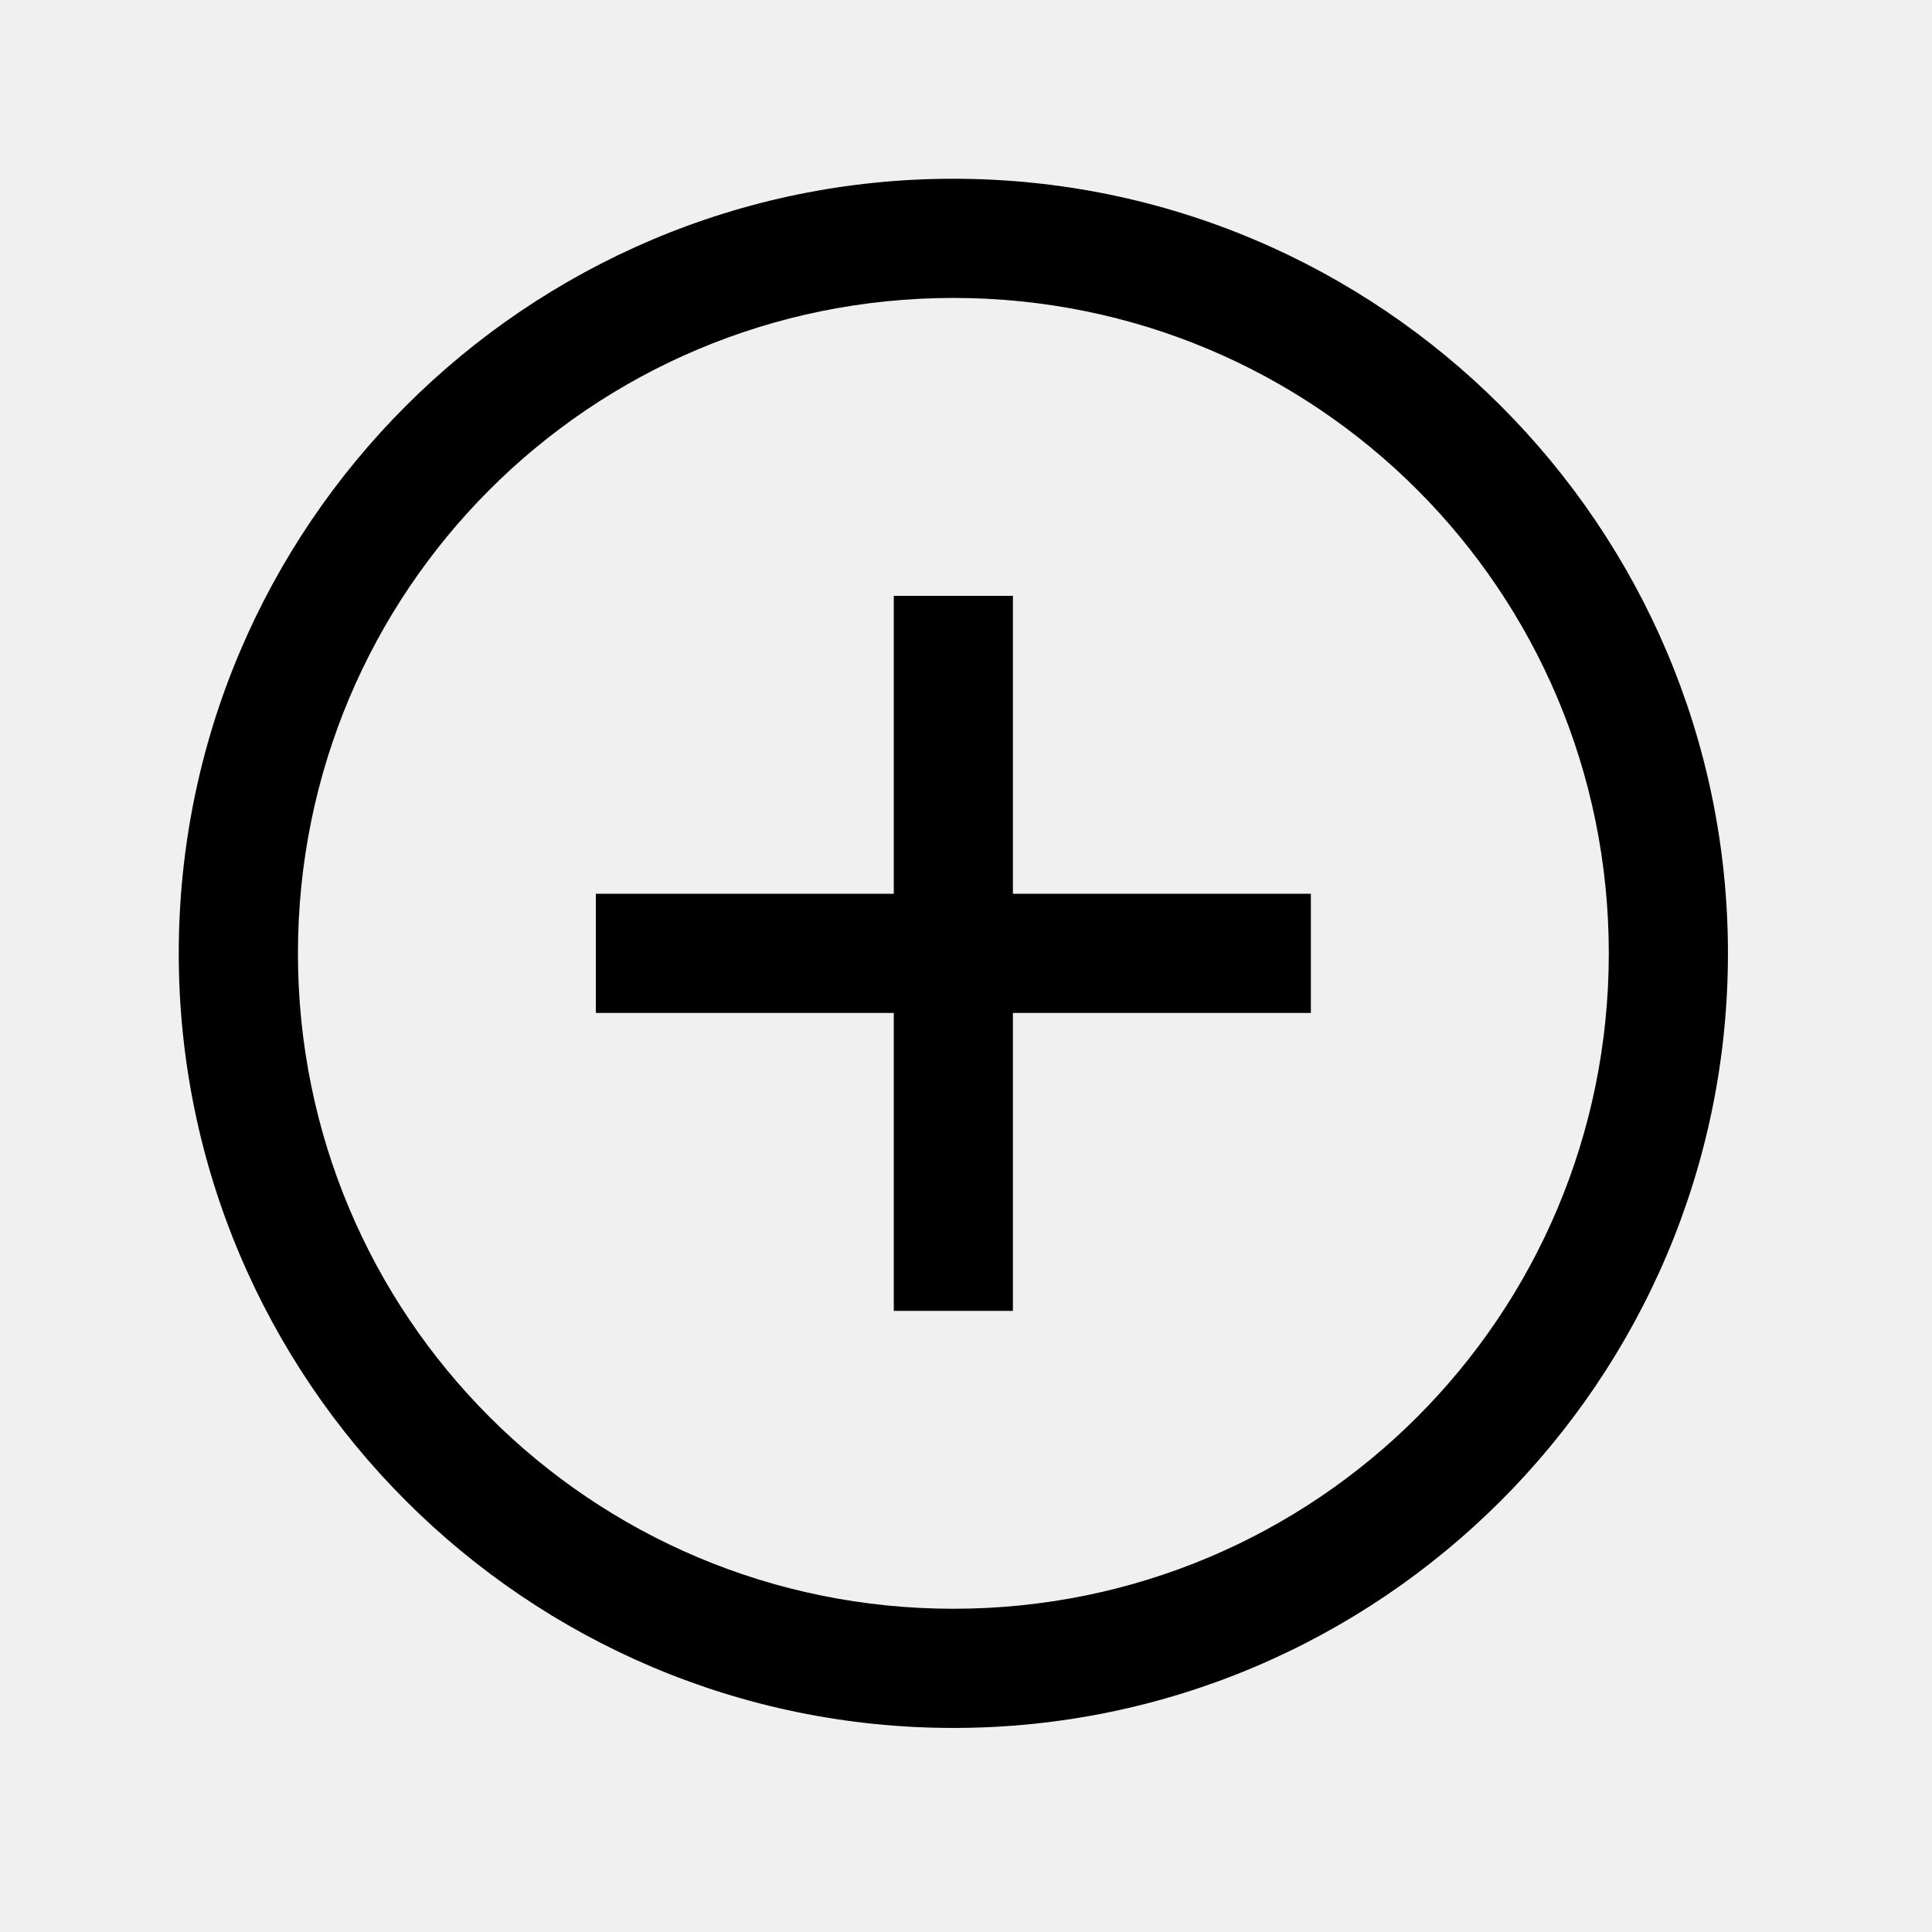
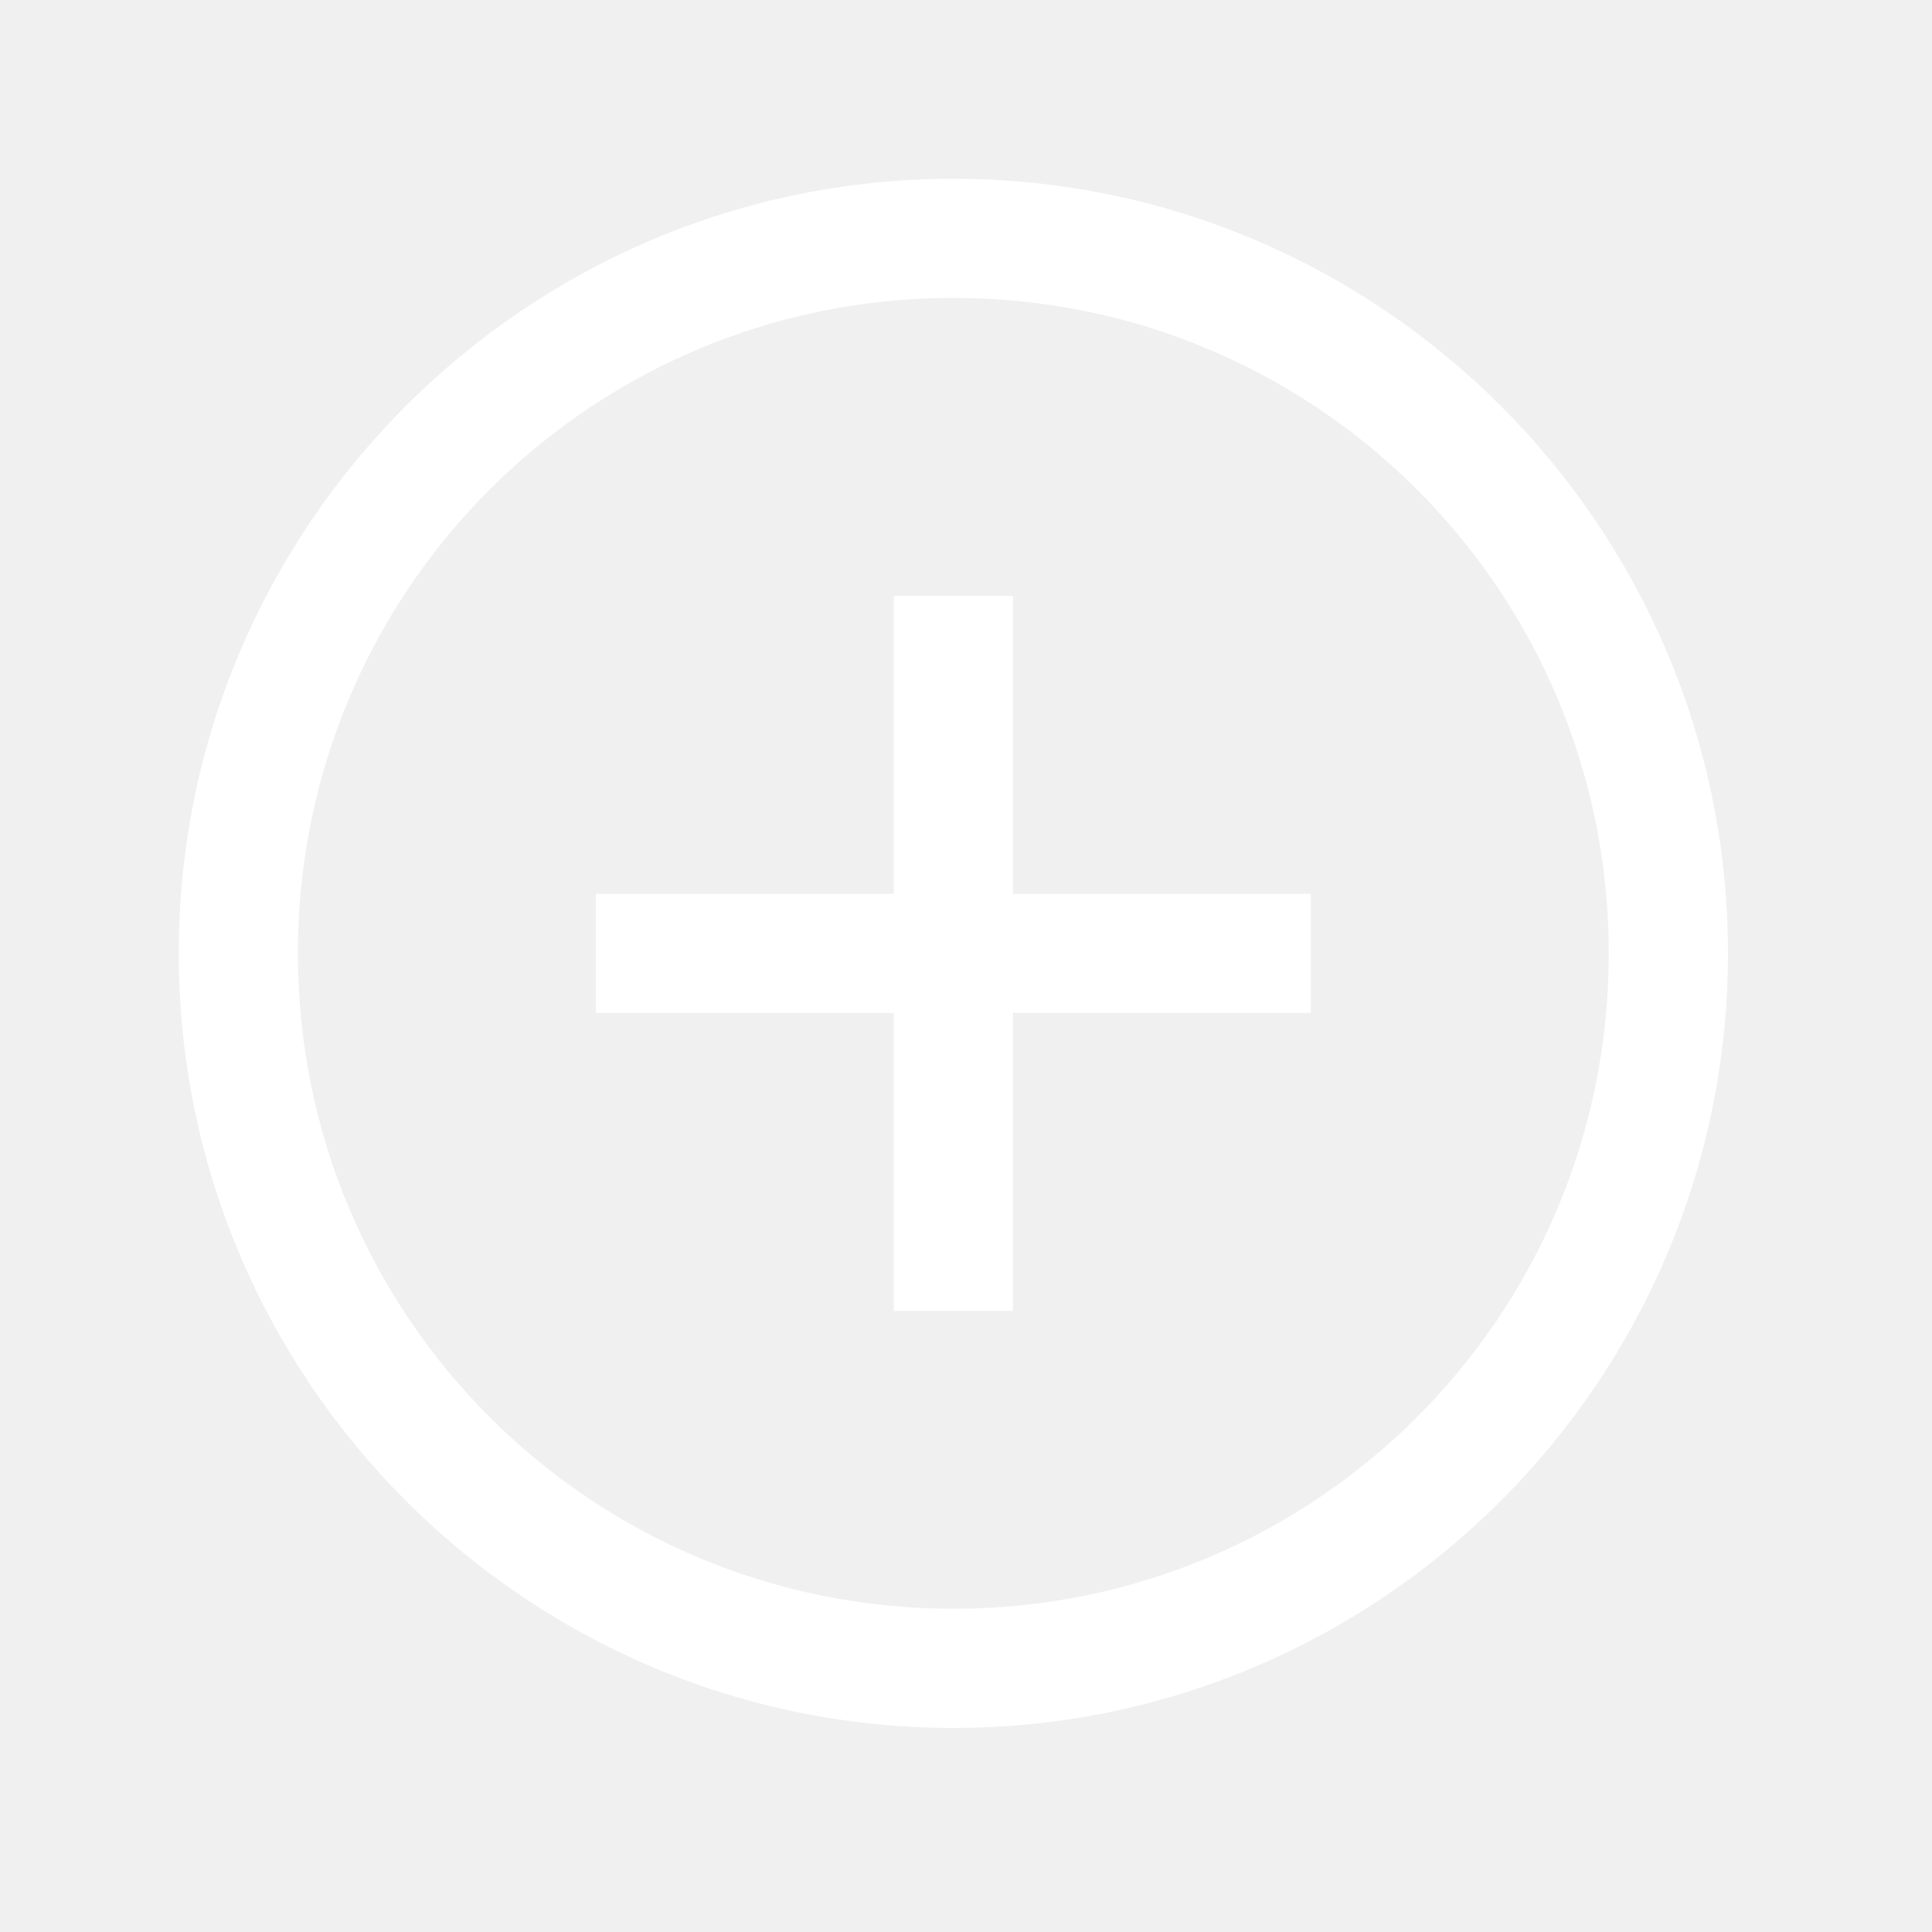
<svg xmlns="http://www.w3.org/2000/svg" width="42" height="42" viewBox="0 0 42 42" fill="none">
-   <path d="M20.725 3.886C11.44 3.886 3.886 11.44 3.886 20.725C3.886 30.01 11.44 37.564 20.725 37.564C30.01 37.564 37.564 30.01 37.564 20.725C37.564 11.44 30.01 3.886 20.725 3.886ZM20.725 6.477C28.61 6.477 34.974 12.84 34.974 20.725C34.974 28.61 28.61 34.973 20.725 34.973C12.841 34.973 6.477 28.61 6.477 20.725C6.477 12.84 12.841 6.477 20.725 6.477ZM19.43 12.953V19.43H12.953V22.02H19.43V28.497H22.02V22.02H28.497V19.43H22.02V12.953H19.43Z" fill="black" />
+   <path d="M20.725 3.886C11.44 3.886 3.886 11.44 3.886 20.725C3.886 30.01 11.44 37.564 20.725 37.564C30.01 37.564 37.564 30.01 37.564 20.725C37.564 11.44 30.01 3.886 20.725 3.886ZM20.725 6.476C28.609 6.476 34.973 12.84 34.973 20.725C34.973 28.609 28.609 34.973 20.725 34.973C12.84 34.973 6.476 28.609 6.476 20.725C6.476 12.84 12.84 6.476 20.725 6.476ZM19.43 12.953V19.43H12.953V22.02H19.43V28.497H22.02V22.02H28.497V19.43H22.02V12.953H19.43Z" fill="white" />
</svg>
